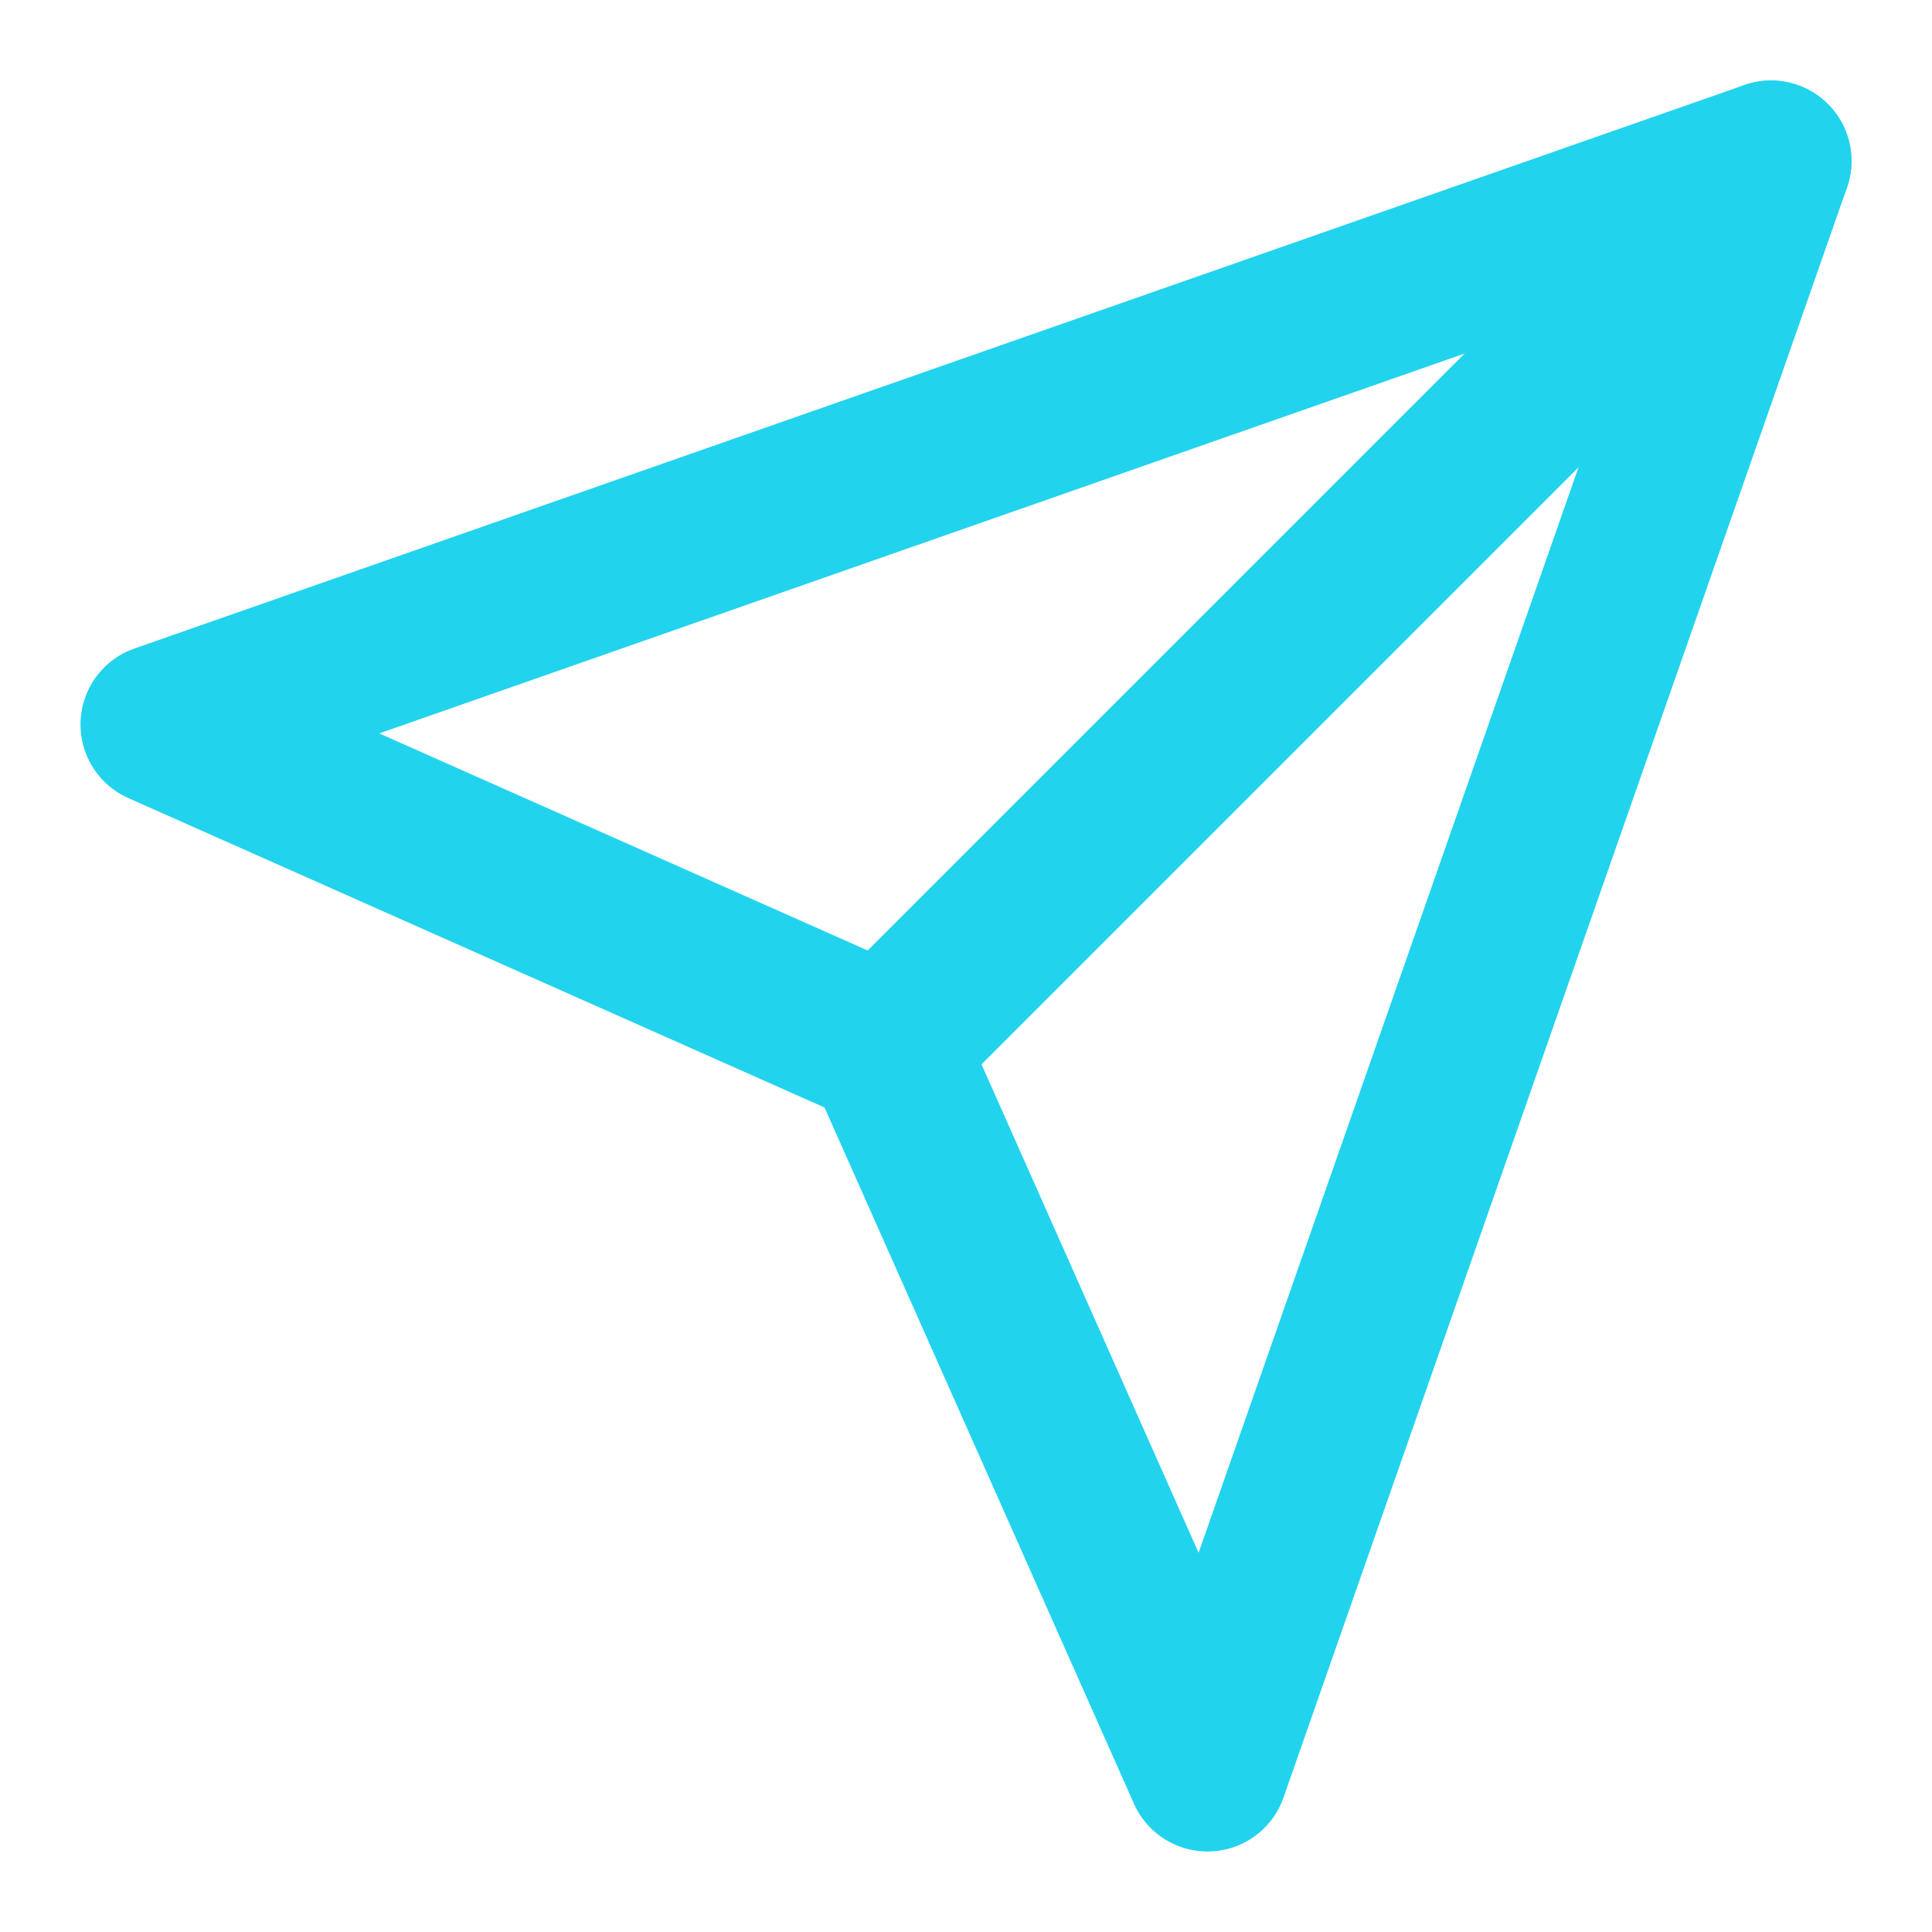
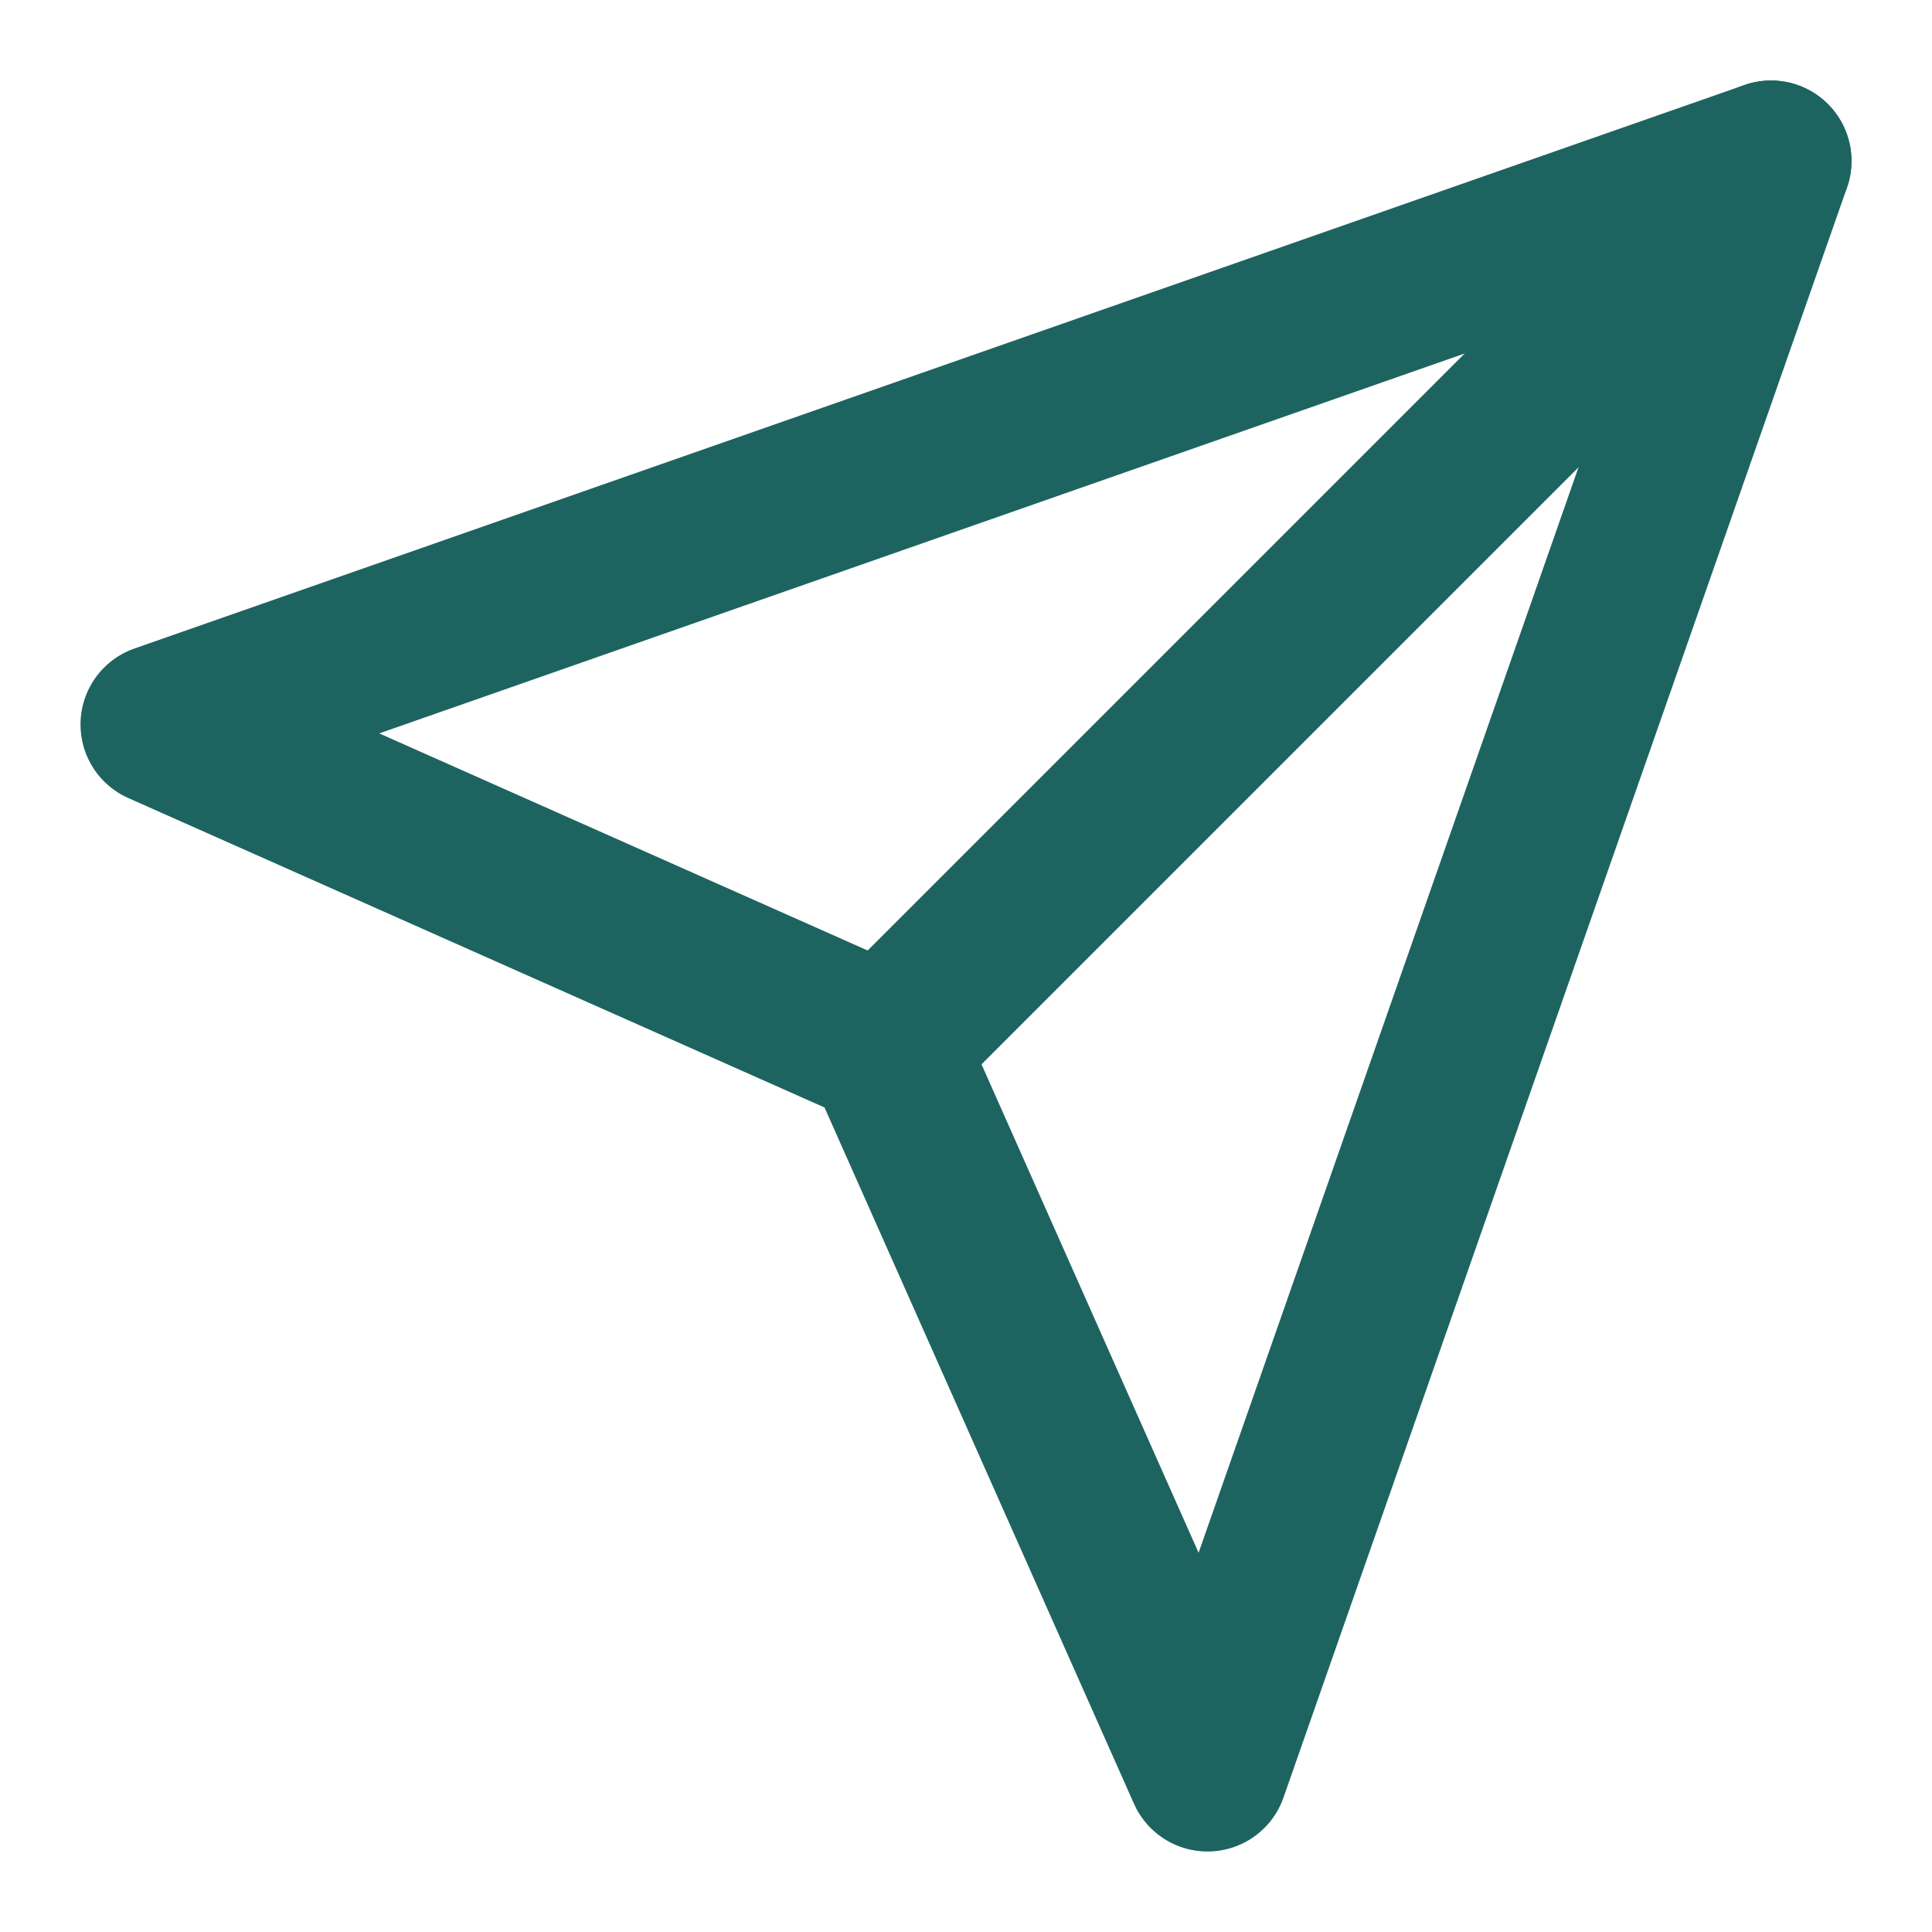
- <svg xmlns="http://www.w3.org/2000/svg" width="20" height="20" viewBox="0 0 24 24" fill="none" stroke="#22d3ee" stroke-width="2" stroke-linecap="round" stroke-linejoin="round">
+ <svg xmlns="http://www.w3.org/2000/svg" width="20" height="20" viewBox="0 0 24 24" fill="none" stroke="#1d6460" stroke-width="2" stroke-linecap="round" stroke-linejoin="round">
  <path d="M22 2 11 13" />
  <path d="M22 2 15 22 11 13 2 9l20-7z" />
</svg>
